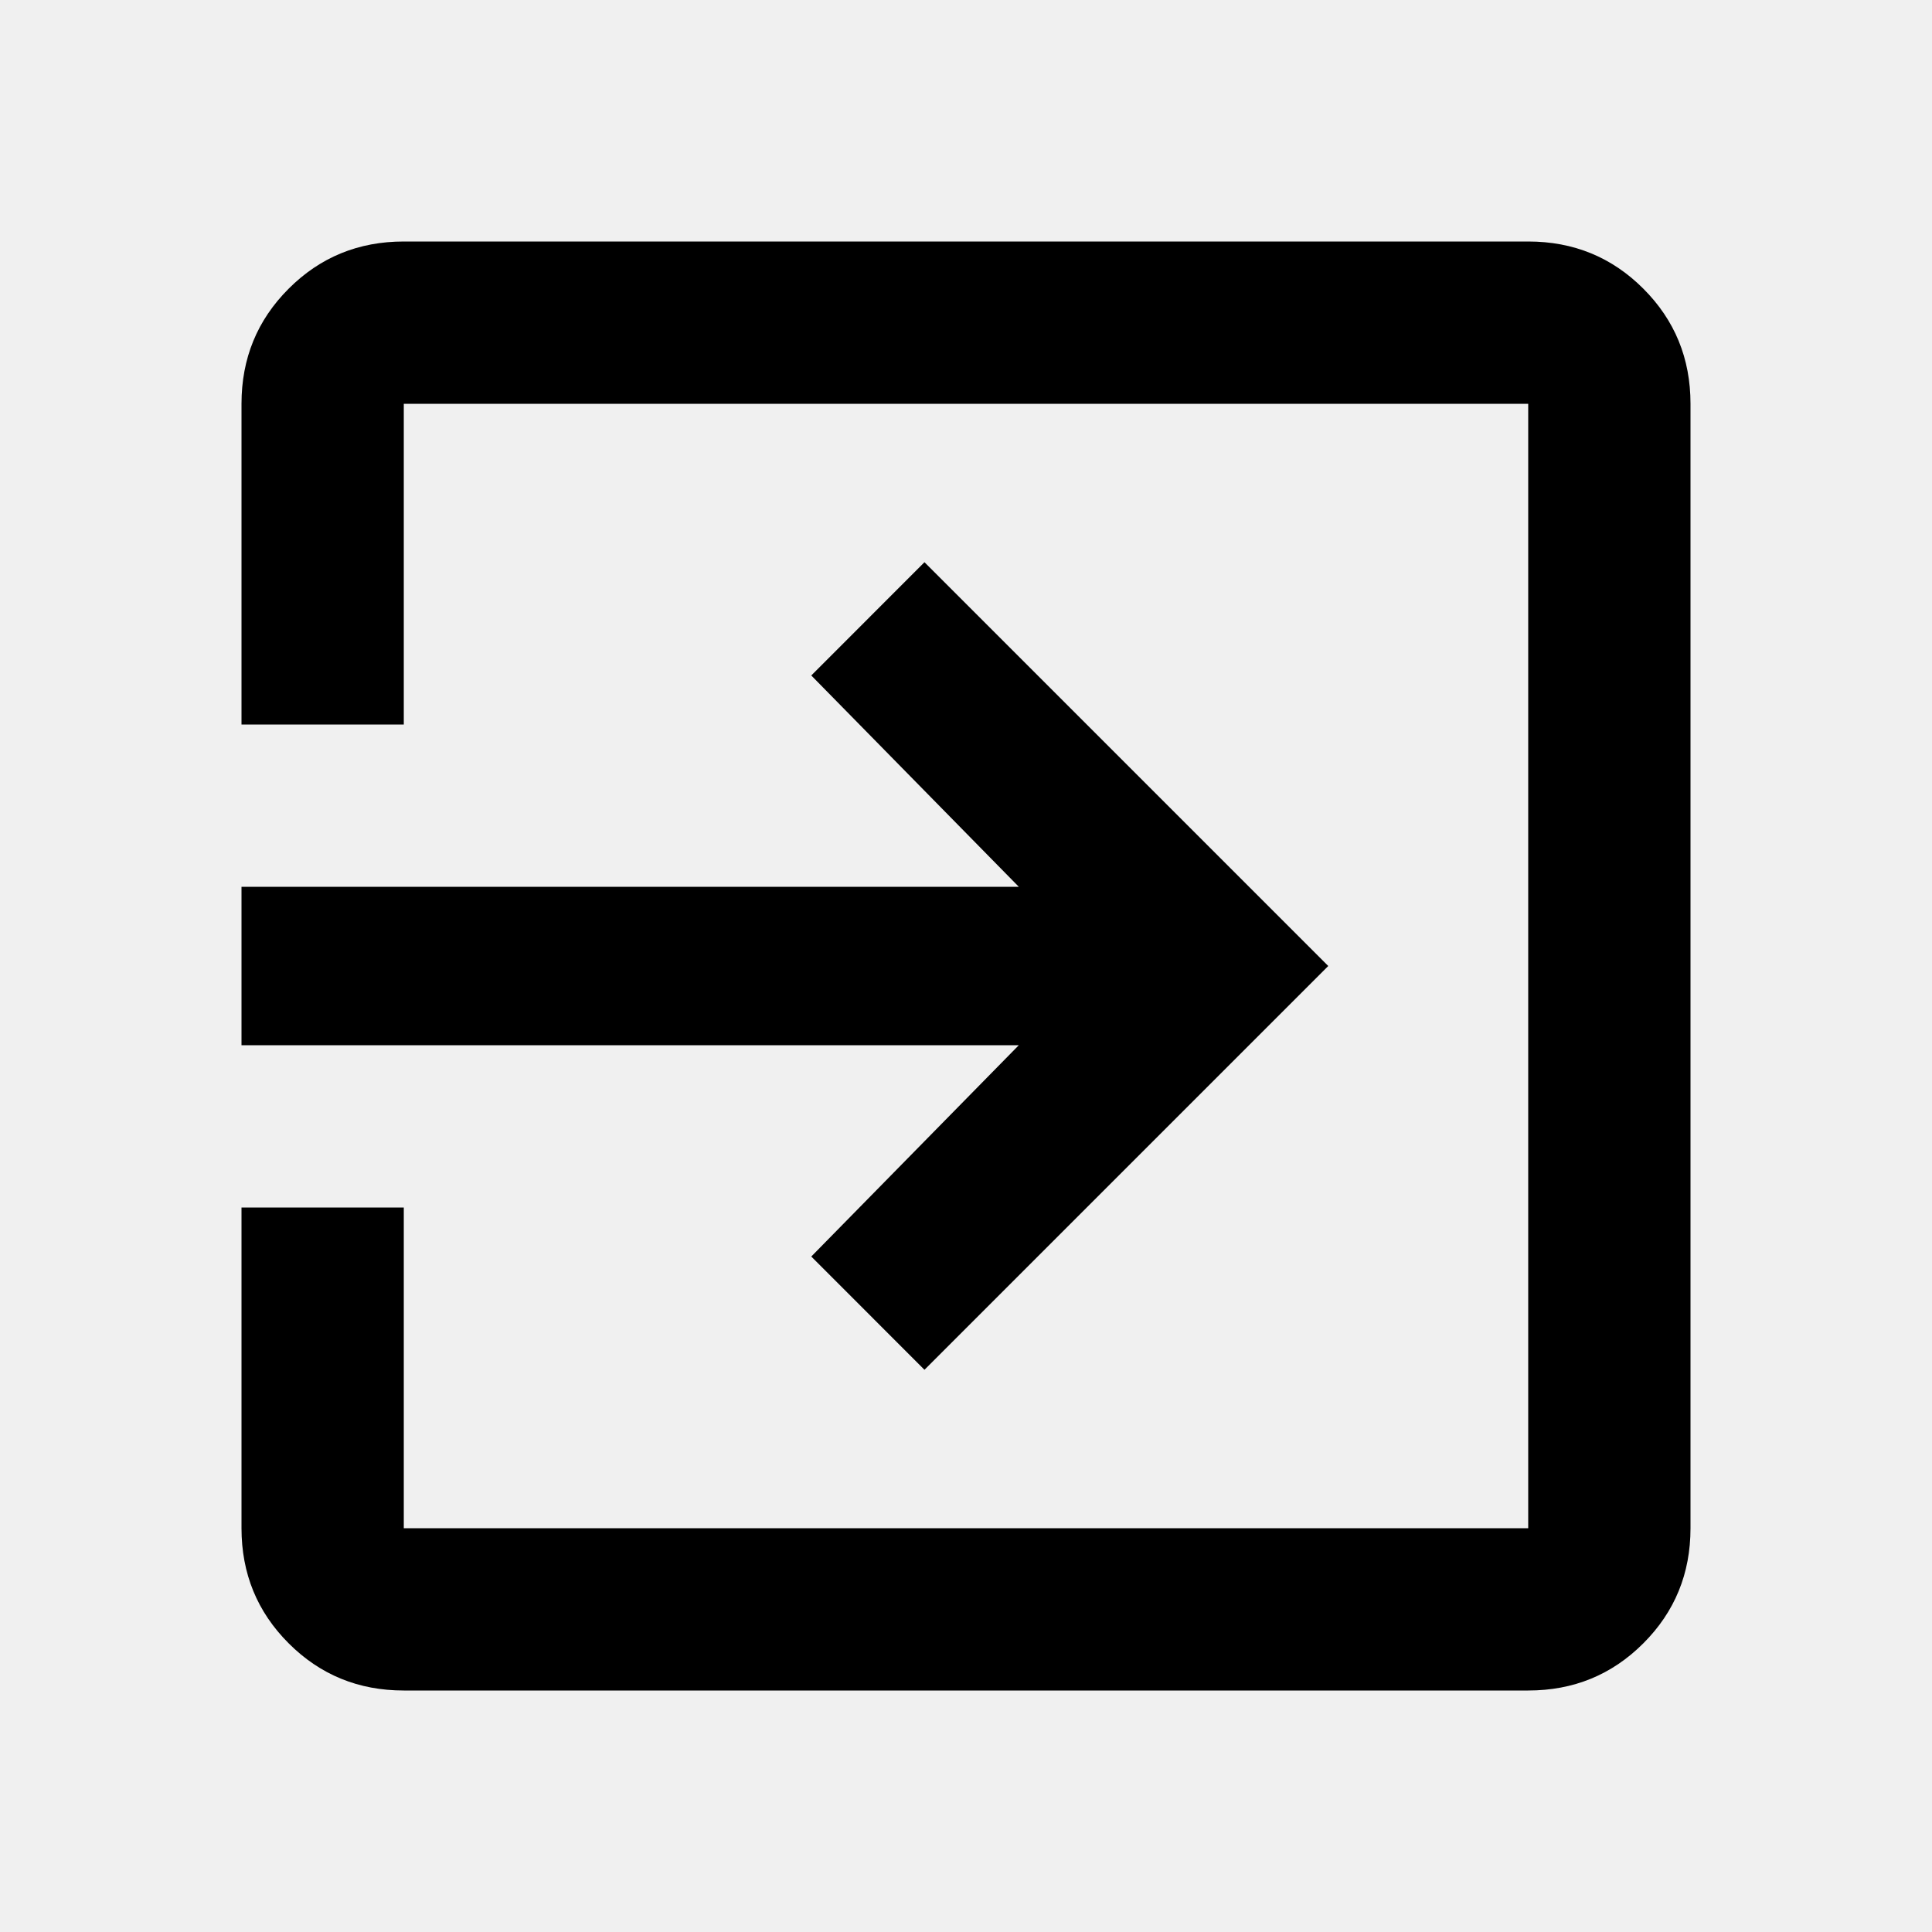
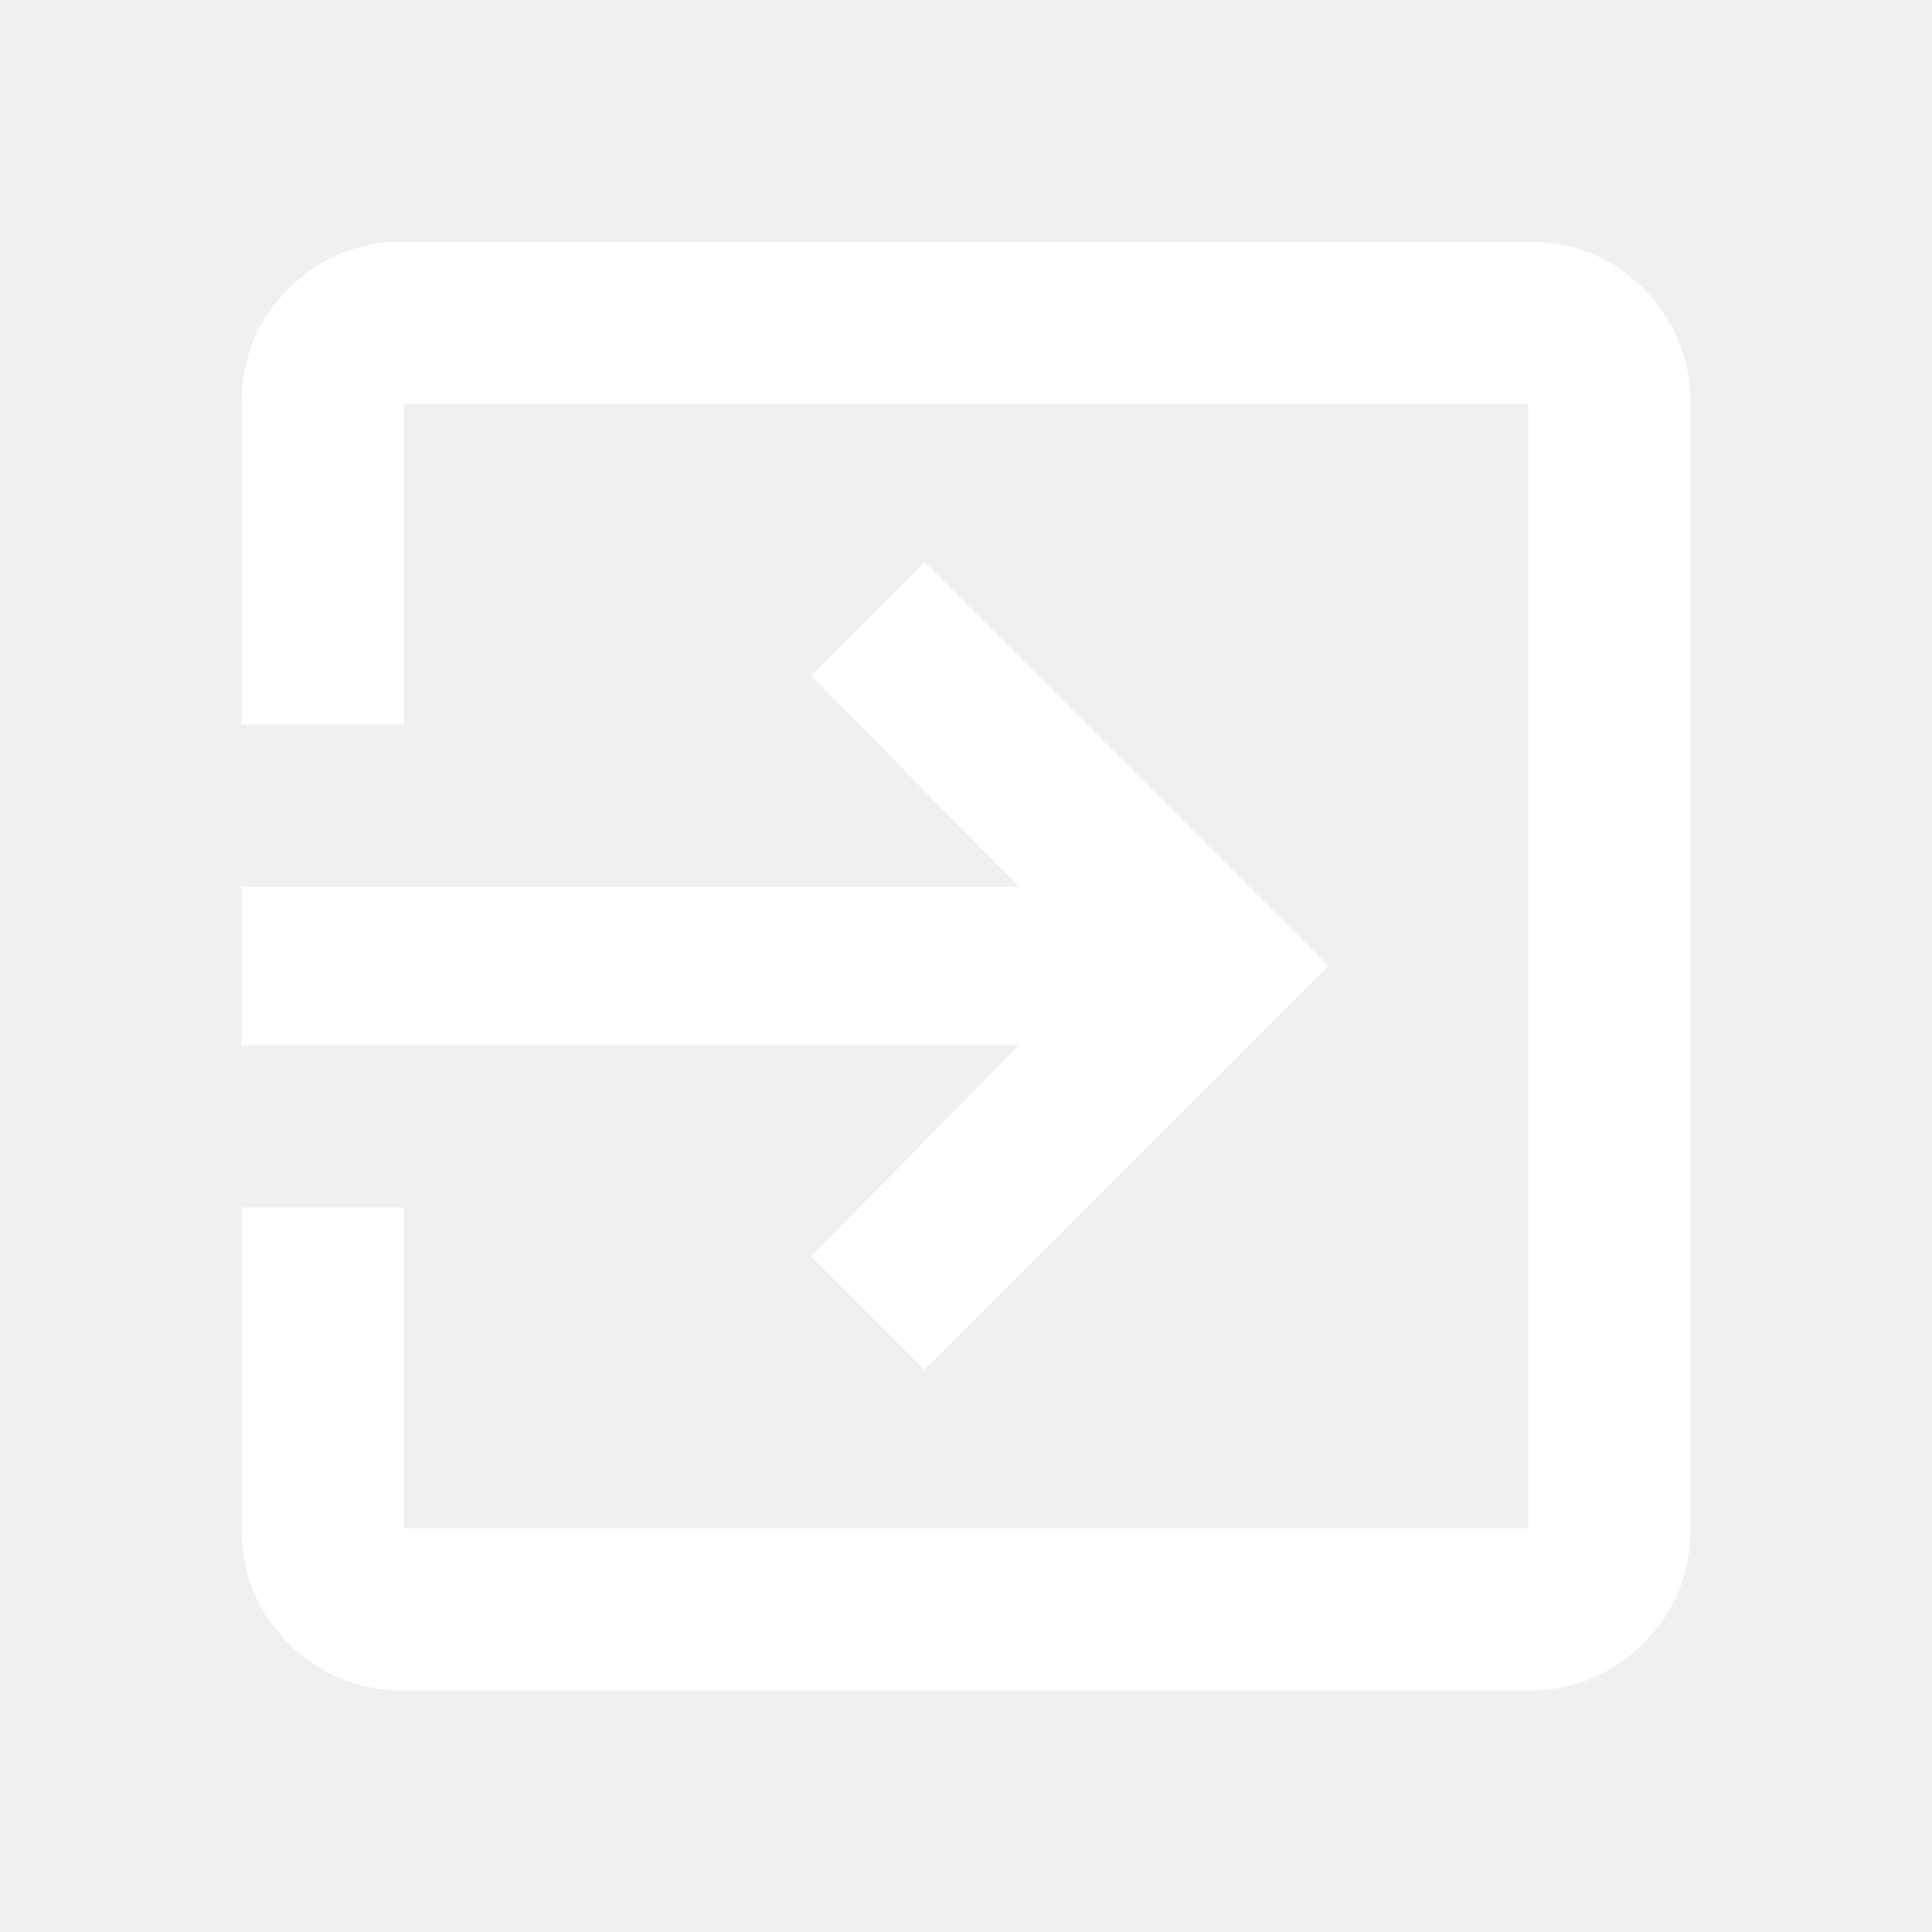
<svg xmlns="http://www.w3.org/2000/svg" width="24" height="24" viewBox="0 0 24 24" fill="none">
-   <path d="M10.078 15.609L12.656 12.984H3V11.016H12.656L10.078 8.391L11.484 6.984L16.5 12L11.484 17.016L10.078 15.609ZM18.984 3C19.547 3 20.023 3.195 20.414 3.586C20.805 3.977 21 4.453 21 5.016V18.984C21 19.547 20.805 20.023 20.414 20.414C20.023 20.805 19.547 21 18.984 21H5.016C4.453 21 3.977 20.805 3.586 20.414C3.195 20.023 3 19.547 3 18.984V15H5.016V18.984H18.984V5.016H5.016V9H3V5.016C3 4.453 3.195 3.977 3.586 3.586C3.977 3.195 4.453 3 5.016 3H18.984Z" fill="black" />
+   <path d="M10.078 15.609L12.656 12.984H3V11.016H12.656L10.078 8.391L11.484 6.984L16.5 12L11.484 17.016L10.078 15.609ZM18.984 3C19.547 3 20.023 3.195 20.414 3.586C20.805 3.977 21 4.453 21 5.016V18.984C21 19.547 20.805 20.023 20.414 20.414C20.023 20.805 19.547 21 18.984 21H5.016C4.453 21 3.977 20.805 3.586 20.414C3.195 20.023 3 19.547 3 18.984V15H5.016V18.984H18.984V5.016H5.016V9H3V5.016C3 4.453 3.195 3.977 3.586 3.586C3.977 3.195 4.453 3 5.016 3H18.984Z" fill="#ffffff" />
</svg>
